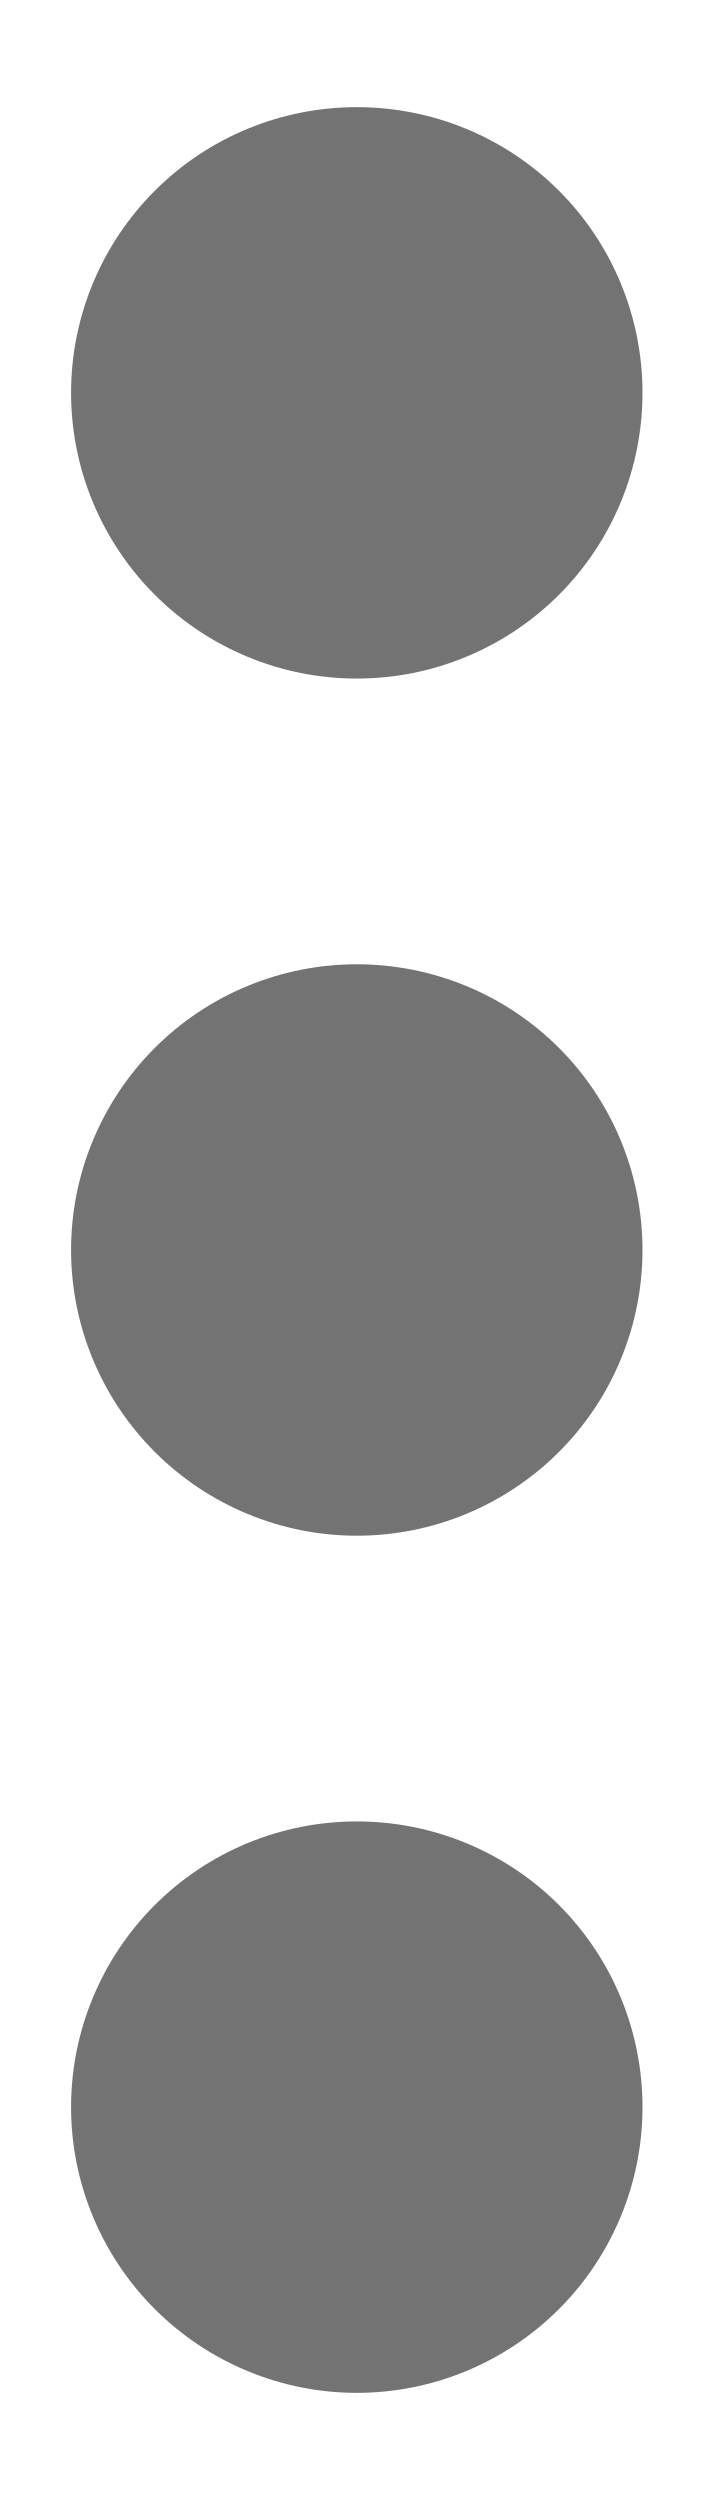
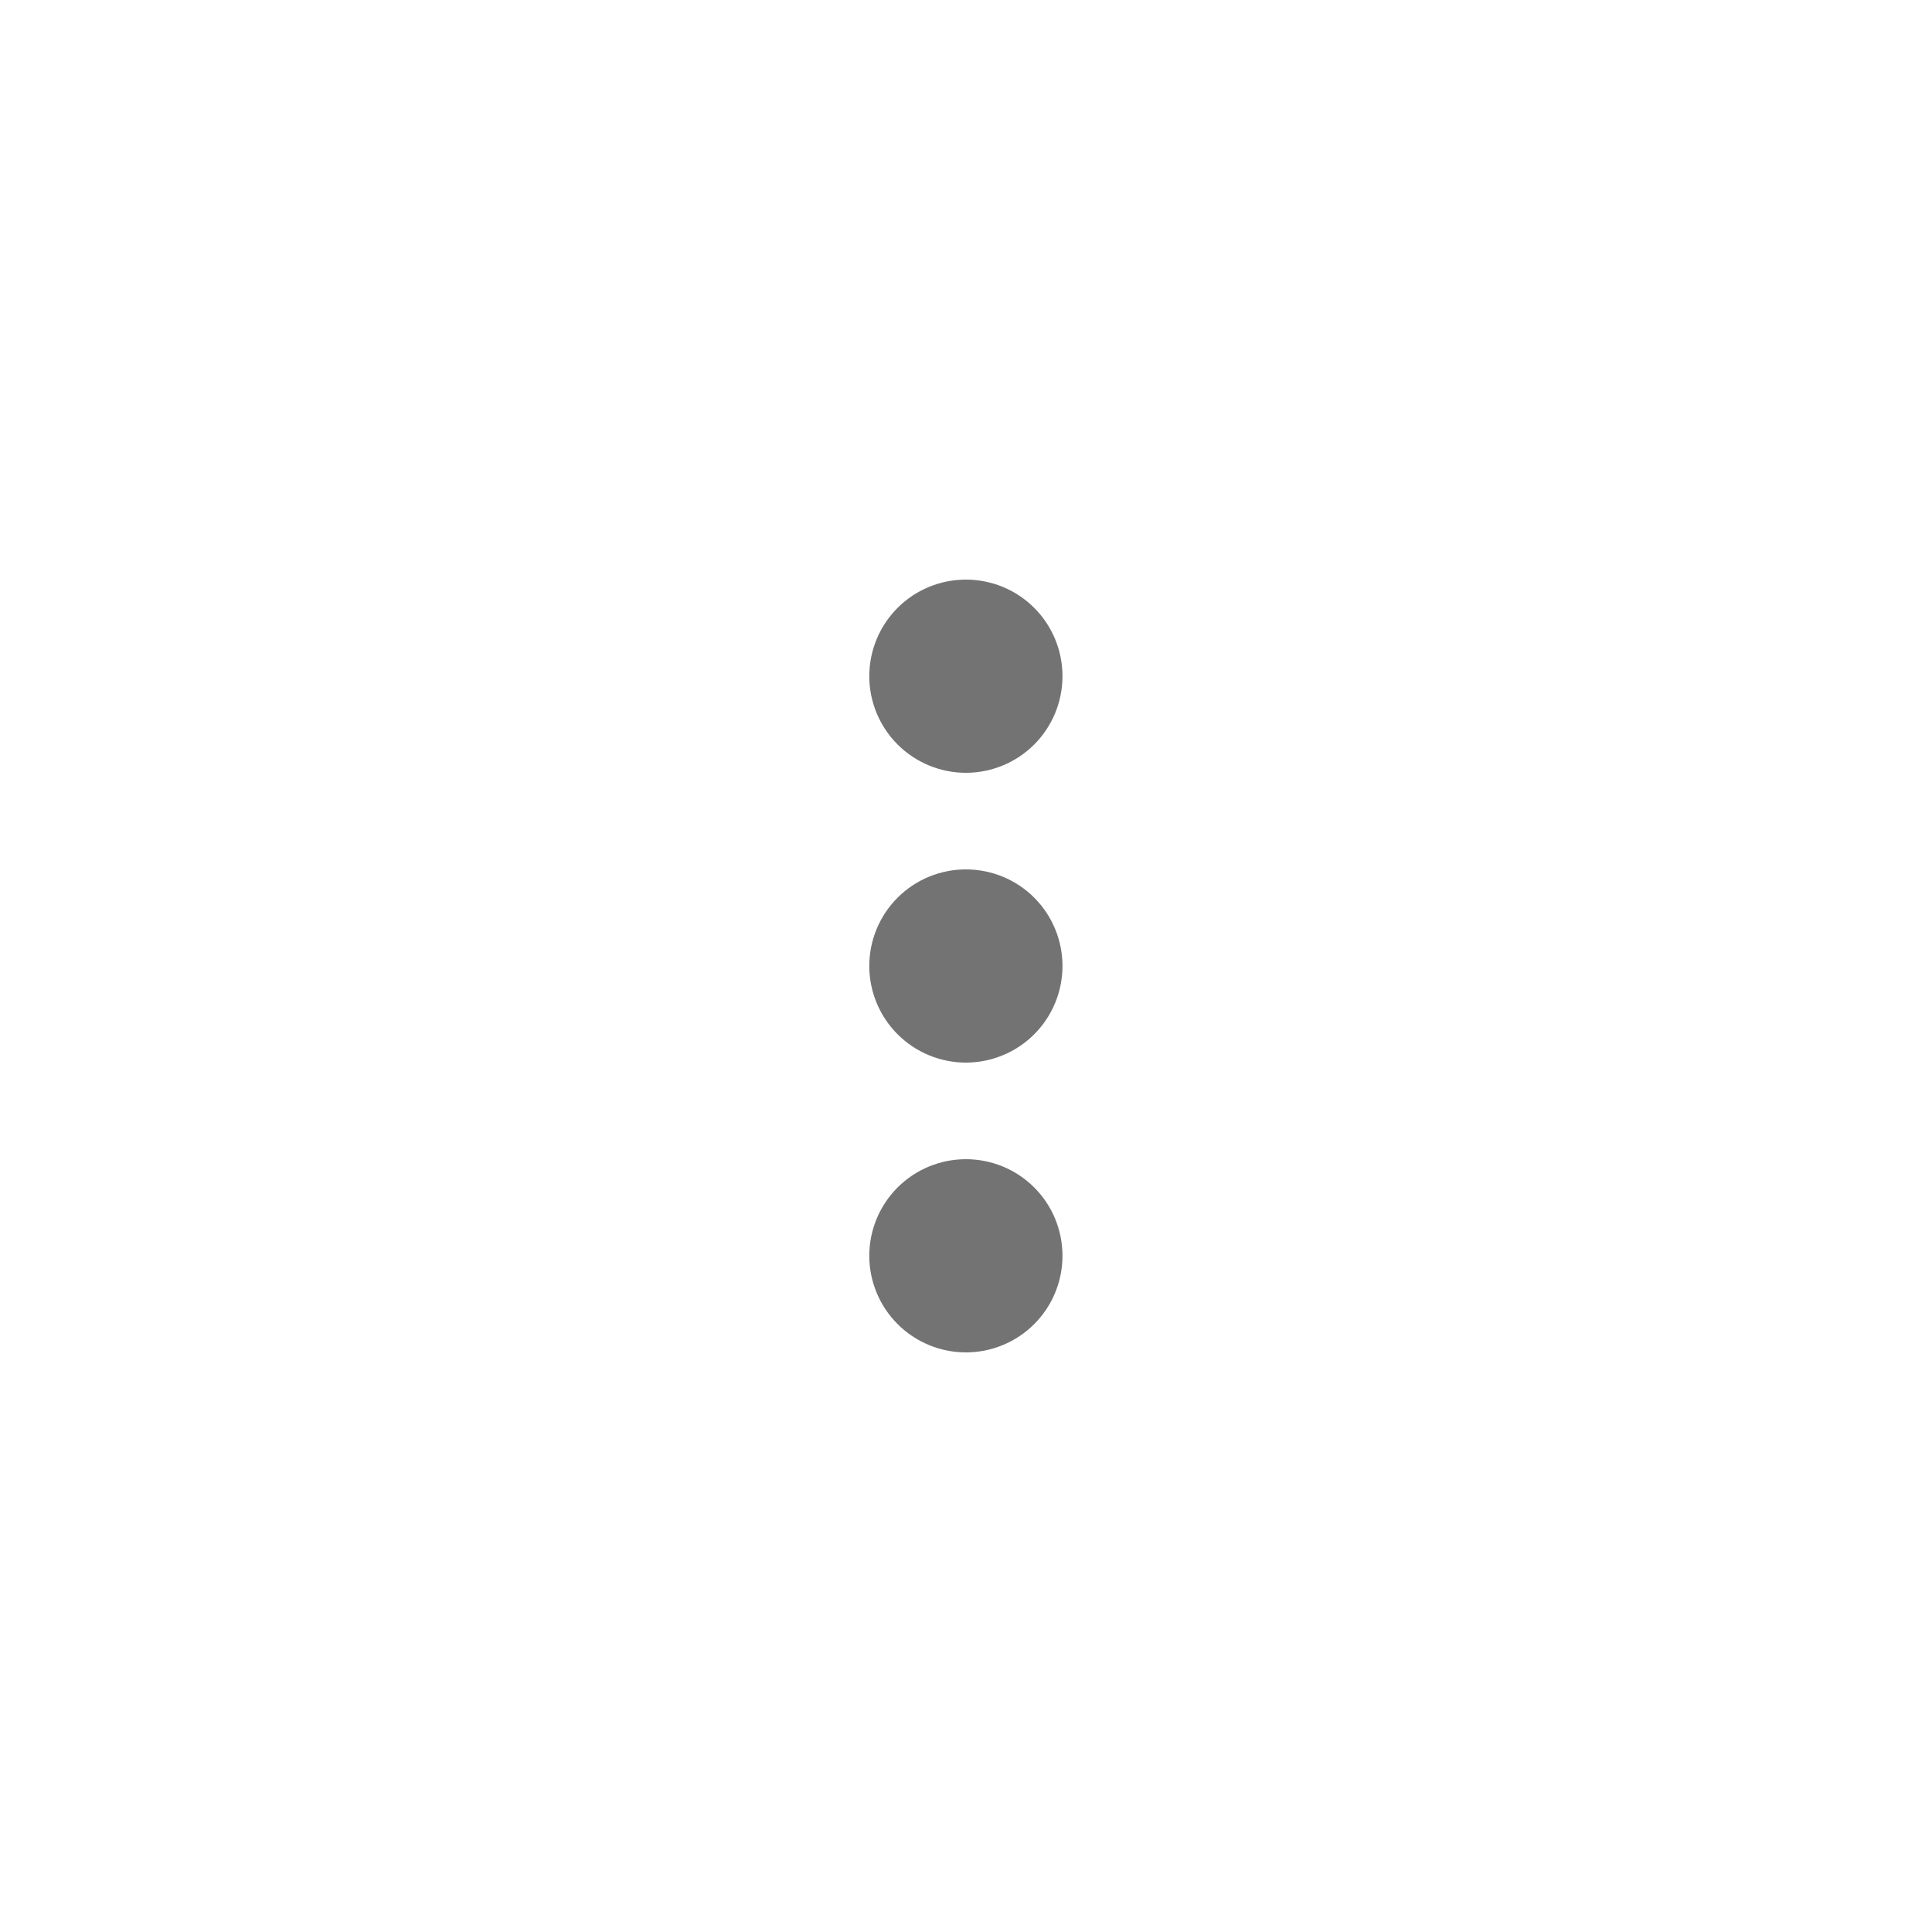
- <svg xmlns="http://www.w3.org/2000/svg" width="4" height="14" viewBox="0 0 4 14" fill="none">
-   <path d="M1.998 10.2C2.423 10.2 2.83 10.368 3.13 10.668C3.43 10.968 3.598 11.375 3.598 11.8C3.598 12.224 3.43 12.631 3.13 12.931C2.83 13.231 2.423 13.4 1.998 13.4C1.574 13.4 1.167 13.231 0.867 12.931C0.567 12.631 0.398 12.224 0.398 11.8C0.398 11.375 0.567 10.968 0.867 10.668C1.167 10.368 1.574 10.2 1.998 10.2ZM1.998 5.4C2.423 5.4 2.83 5.568 3.13 5.868C3.43 6.168 3.598 6.575 3.598 7C3.598 7.424 3.43 7.831 3.13 8.131C2.83 8.431 2.423 8.6 1.998 8.6C1.574 8.6 1.167 8.431 0.867 8.131C0.567 7.831 0.398 7.424 0.398 7C0.398 6.575 0.567 6.168 0.867 5.868C1.167 5.568 1.574 5.4 1.998 5.4ZM1.998 0.6C2.423 0.6 2.83 0.768 3.13 1.068C3.43 1.368 3.598 1.775 3.598 2.2C3.598 2.624 3.43 3.031 3.13 3.331C2.83 3.631 2.423 3.8 1.998 3.8C1.574 3.8 1.167 3.631 0.867 3.331C0.567 3.031 0.398 2.624 0.398 2.2C0.398 1.775 0.567 1.368 0.867 1.068C1.167 0.768 1.574 0.6 1.998 0.6Z" fill="#737374" />
+ <svg xmlns="http://www.w3.org/2000/svg" width="32" height="32" viewBox="0 0 32 32" fill="none">
+   <path d="M15.998 19.2C16.423 19.2 16.83 19.368 17.13 19.668C17.43 19.968 17.598 20.375 17.598 20.8C17.598 21.224 17.43 21.631 17.13 21.931C16.83 22.231 16.423 22.4 15.998 22.4C15.574 22.4 15.167 22.231 14.867 21.931C14.567 21.631 14.398 21.224 14.398 20.8C14.398 20.375 14.567 19.968 14.867 19.668C15.167 19.368 15.574 19.2 15.998 19.2ZM15.998 14.4C16.423 14.4 16.83 14.568 17.13 14.868C17.43 15.168 17.598 15.575 17.598 16C17.598 16.424 17.43 16.831 17.13 17.131C16.83 17.431 16.423 17.6 15.998 17.6C15.574 17.6 15.167 17.431 14.867 17.131C14.567 16.831 14.398 16.424 14.398 16C14.398 15.575 14.567 15.168 14.867 14.868C15.167 14.568 15.574 14.4 15.998 14.4ZM15.998 9.6C16.423 9.6 16.83 9.768 17.13 10.068C17.43 10.368 17.598 10.775 17.598 11.2C17.598 11.624 17.43 12.031 17.13 12.331C16.83 12.631 16.423 12.8 15.998 12.8C15.574 12.8 15.167 12.631 14.867 12.331C14.567 12.031 14.398 11.624 14.398 11.2C14.398 10.775 14.567 10.368 14.867 10.068C15.167 9.768 15.574 9.6 15.998 9.6Z" fill="#737374" />
</svg>
